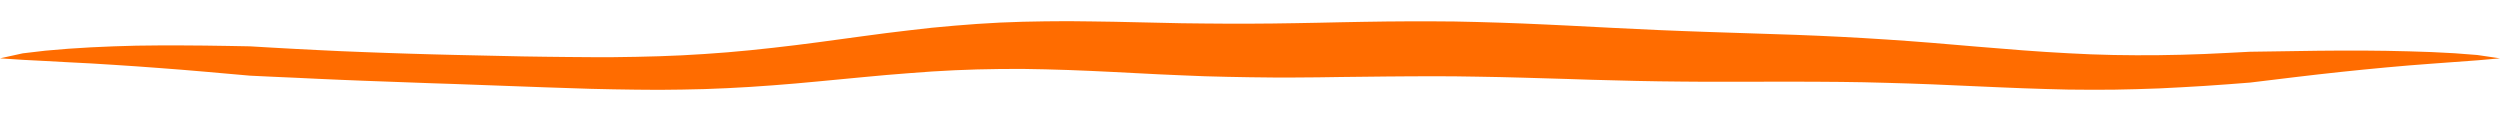
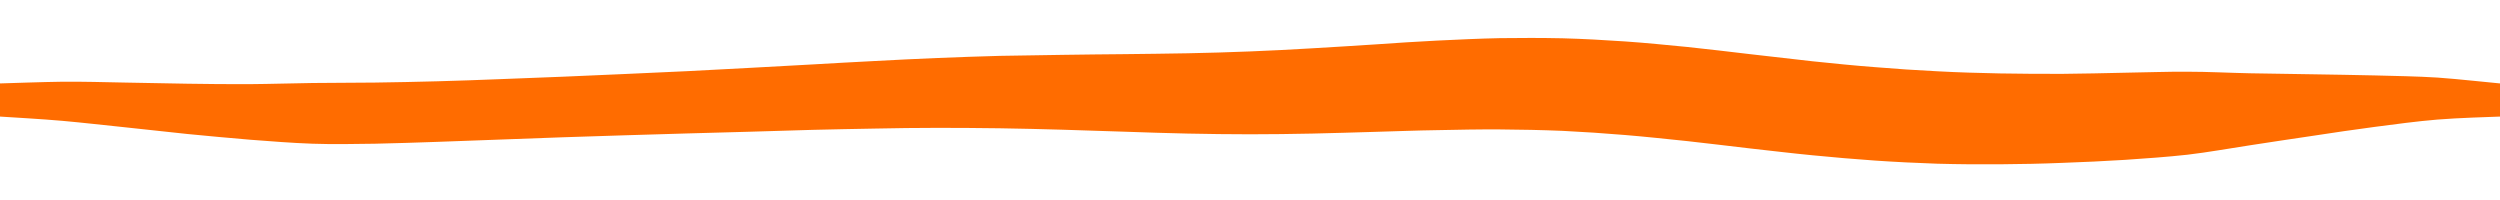
- <svg xmlns="http://www.w3.org/2000/svg" viewBox="0 0 300 14" preserveAspectRatio="none" fill="none">
-   <path d="M0.00 7.00L2.73 6.40L5.45 6.08L8.18 5.85L10.91 5.68L13.64 5.56L16.36 5.48L19.09 5.45L21.82 5.45L24.55 5.47L27.27 5.51L30.00 5.56L32.73 5.72L35.45 5.87L38.18 6.01L40.91 6.14L43.64 6.25L46.36 6.35L49.09 6.44L51.82 6.52L54.55 6.59L57.27 6.65L60.00 6.71L62.73 6.77L65.45 6.81L68.18 6.84L70.91 6.86L73.64 6.86L76.36 6.82L79.09 6.75L81.82 6.64L84.55 6.48L87.27 6.28L90.00 6.03L92.73 5.74L95.45 5.42L98.18 5.07L100.91 4.70L103.64 4.33L106.36 3.97L109.09 3.64L111.82 3.33L114.55 3.08L117.27 2.87L120.00 2.71L122.73 2.61L125.45 2.56L128.18 2.54L130.91 2.57L133.64 2.61L136.36 2.67L139.09 2.73L141.82 2.79L144.55 2.82L147.27 2.84L150.00 2.84L152.73 2.82L155.45 2.78L158.18 2.73L160.91 2.67L163.64 2.62L166.36 2.58L169.09 2.56L171.82 2.56L174.55 2.58L177.27 2.64L180.00 2.72L182.73 2.82L185.45 2.94L188.18 3.07L190.91 3.21L193.64 3.35L196.36 3.48L199.09 3.61L201.82 3.72L204.55 3.82L207.27 3.91L210.00 4.00L212.73 4.09L215.45 4.18L218.18 4.29L220.91 4.42L223.64 4.57L226.36 4.74L229.09 4.93L231.82 5.14L234.55 5.37L237.27 5.60L240.00 5.82L242.73 6.04L245.45 6.23L248.18 6.39L250.91 6.52L253.64 6.60L256.36 6.63L259.09 6.62L261.82 6.57L264.55 6.48L267.27 6.35L270.00 6.21L272.73 6.17L275.45 6.13L278.18 6.09L280.91 6.07L283.64 6.07L286.36 6.10L289.09 6.16L291.82 6.25L294.55 6.39L297.27 6.60L300.00 7.00L300.00 7.00L297.27 7.24L294.55 7.44L291.82 7.64L289.09 7.85L286.36 8.09L283.64 8.35L280.91 8.63L278.18 8.93L275.45 9.25L272.73 9.58L270.00 9.91L267.27 10.12L264.55 10.31L261.82 10.47L259.09 10.61L256.36 10.70L253.64 10.76L250.91 10.77L248.18 10.75L245.45 10.68L242.73 10.59L240.00 10.48L237.27 10.36L234.55 10.24L231.82 10.12L229.09 10.02L226.36 9.94L223.64 9.87L220.91 9.83L218.18 9.81L215.45 9.80L212.73 9.80L210.00 9.81L207.27 9.81L204.55 9.81L201.82 9.79L199.09 9.76L196.36 9.71L193.64 9.64L190.91 9.57L188.18 9.48L185.45 9.40L182.73 9.32L180.00 9.25L177.27 9.20L174.55 9.16L171.82 9.15L169.09 9.16L166.36 9.18L163.64 9.21L160.91 9.24L158.18 9.28L155.45 9.30L152.73 9.30L150.00 9.27L147.27 9.22L144.55 9.15L141.82 9.04L139.09 8.92L136.36 8.78L133.64 8.64L130.91 8.51L128.18 8.40L125.45 8.32L122.73 8.27L120.00 8.28L117.27 8.33L114.55 8.43L111.82 8.58L109.09 8.78L106.36 9.00L103.64 9.25L100.91 9.51L98.18 9.77L95.45 10.02L92.73 10.24L90.00 10.43L87.27 10.58L84.55 10.69L81.82 10.75L79.09 10.78L76.36 10.76L73.64 10.72L70.91 10.66L68.18 10.57L65.45 10.48L62.73 10.38L60.00 10.28L57.27 10.18L54.55 10.08L51.82 9.99L49.09 9.89L46.36 9.79L43.64 9.69L40.91 9.58L38.18 9.46L35.45 9.33L32.73 9.21L30.00 9.08L27.27 8.84L24.55 8.60L21.82 8.37L19.09 8.16L16.36 7.96L13.64 7.78L10.91 7.61L8.18 7.47L5.45 7.32L2.73 7.18L0.00 7.00Z" fill="#FF6C00" />
+ <svg xmlns="http://www.w3.org/2000/svg" viewBox="0 0 175 14" preserveAspectRatio="none" fill="none">
+   <path d="M0.00 5.84C0.73 5.82 2.92 5.74 4.38 5.72C5.83 5.71 7.29 5.75 8.75 5.78C10.21 5.80 11.67 5.84 13.12 5.86C14.58 5.88 16.04 5.90 17.50 5.89C18.96 5.88 20.42 5.83 21.88 5.81C23.33 5.79 24.79 5.80 26.25 5.78C27.71 5.76 29.17 5.73 30.62 5.69C32.08 5.65 33.54 5.60 35.00 5.54C36.46 5.49 37.92 5.43 39.38 5.37C40.83 5.31 42.29 5.25 43.75 5.18C45.21 5.12 46.67 5.05 48.13 4.98C49.58 4.91 51.04 4.83 52.50 4.75C53.96 4.67 55.42 4.59 56.88 4.51C58.33 4.43 59.79 4.34 61.25 4.27C62.71 4.19 64.17 4.12 65.62 4.06C67.08 4.00 68.54 3.95 70.00 3.91C71.46 3.88 72.92 3.86 74.38 3.84C75.83 3.81 77.29 3.81 78.75 3.79C80.21 3.77 81.67 3.76 83.12 3.73C84.58 3.70 86.04 3.66 87.50 3.60C88.96 3.54 90.42 3.47 91.88 3.38C93.33 3.30 94.79 3.20 96.25 3.11C97.71 3.01 99.17 2.91 100.62 2.84C102.08 2.77 103.54 2.70 105.00 2.67C106.46 2.65 107.92 2.65 109.38 2.68C110.83 2.72 112.29 2.80 113.75 2.90C115.21 3.00 116.67 3.15 118.13 3.29C119.58 3.44 121.04 3.62 122.50 3.79C123.96 3.95 125.42 4.13 126.88 4.29C128.33 4.44 129.79 4.59 131.25 4.70C132.71 4.82 134.17 4.92 135.62 4.99C137.08 5.07 138.54 5.11 140.00 5.14C141.46 5.17 142.92 5.17 144.38 5.17C145.83 5.16 147.29 5.12 148.75 5.09C150.21 5.07 151.67 5.01 153.12 5.02C154.58 5.02 156.04 5.10 157.50 5.13C158.96 5.16 160.42 5.18 161.88 5.20C163.33 5.23 164.79 5.24 166.25 5.28C167.71 5.32 169.17 5.34 170.62 5.43C172.08 5.53 174.27 5.78 175.00 5.84A1.16 1.16 0 0 1 175.00 8.16C174.27 8.19 172.08 8.25 170.62 8.37C169.17 8.49 167.71 8.69 166.25 8.88C164.79 9.07 163.33 9.29 161.88 9.51C160.42 9.72 158.96 9.95 157.50 10.17C156.04 10.39 154.58 10.66 153.12 10.83C151.67 10.99 150.21 11.09 148.75 11.19C147.29 11.28 145.83 11.35 144.38 11.40C142.92 11.46 141.46 11.49 140.00 11.50C138.54 11.51 137.08 11.50 135.62 11.46C134.17 11.41 132.71 11.34 131.25 11.24C129.79 11.14 128.33 11.01 126.88 10.87C125.42 10.73 123.96 10.55 122.50 10.39C121.04 10.22 119.58 10.04 118.13 9.88C116.67 9.73 115.21 9.57 113.75 9.45C112.29 9.33 110.83 9.23 109.38 9.16C107.92 9.10 106.46 9.07 105.00 9.06C103.54 9.05 102.08 9.08 100.62 9.11C99.17 9.13 97.71 9.19 96.25 9.23C94.79 9.27 93.33 9.32 91.88 9.35C90.42 9.38 88.96 9.40 87.50 9.40C86.04 9.40 84.58 9.38 83.12 9.35C81.67 9.32 80.21 9.27 78.75 9.22C77.29 9.18 75.83 9.12 74.38 9.08C72.92 9.04 71.46 9.00 70.00 8.98C68.54 8.96 67.08 8.95 65.62 8.95C64.17 8.95 62.71 8.97 61.25 9.00C59.79 9.02 58.33 9.06 56.88 9.09C55.42 9.13 53.96 9.17 52.50 9.22C51.04 9.26 49.58 9.30 48.13 9.34C46.67 9.38 45.21 9.42 43.75 9.47C42.29 9.51 40.83 9.56 39.38 9.61C37.92 9.66 36.46 9.72 35.00 9.77C33.54 9.82 32.08 9.88 30.62 9.93C29.17 9.98 27.71 10.03 26.25 10.06C24.79 10.08 23.33 10.11 21.88 10.06C20.42 10.01 18.96 9.89 17.50 9.78C16.04 9.66 14.58 9.52 13.12 9.38C11.67 9.23 10.21 9.07 8.75 8.91C7.29 8.76 5.83 8.59 4.38 8.46C2.92 8.33 0.73 8.21 0.00 8.16A1.16 1.16 0 0 1 0.00 5.84Z" fill="#FF6C00" />
</svg>
